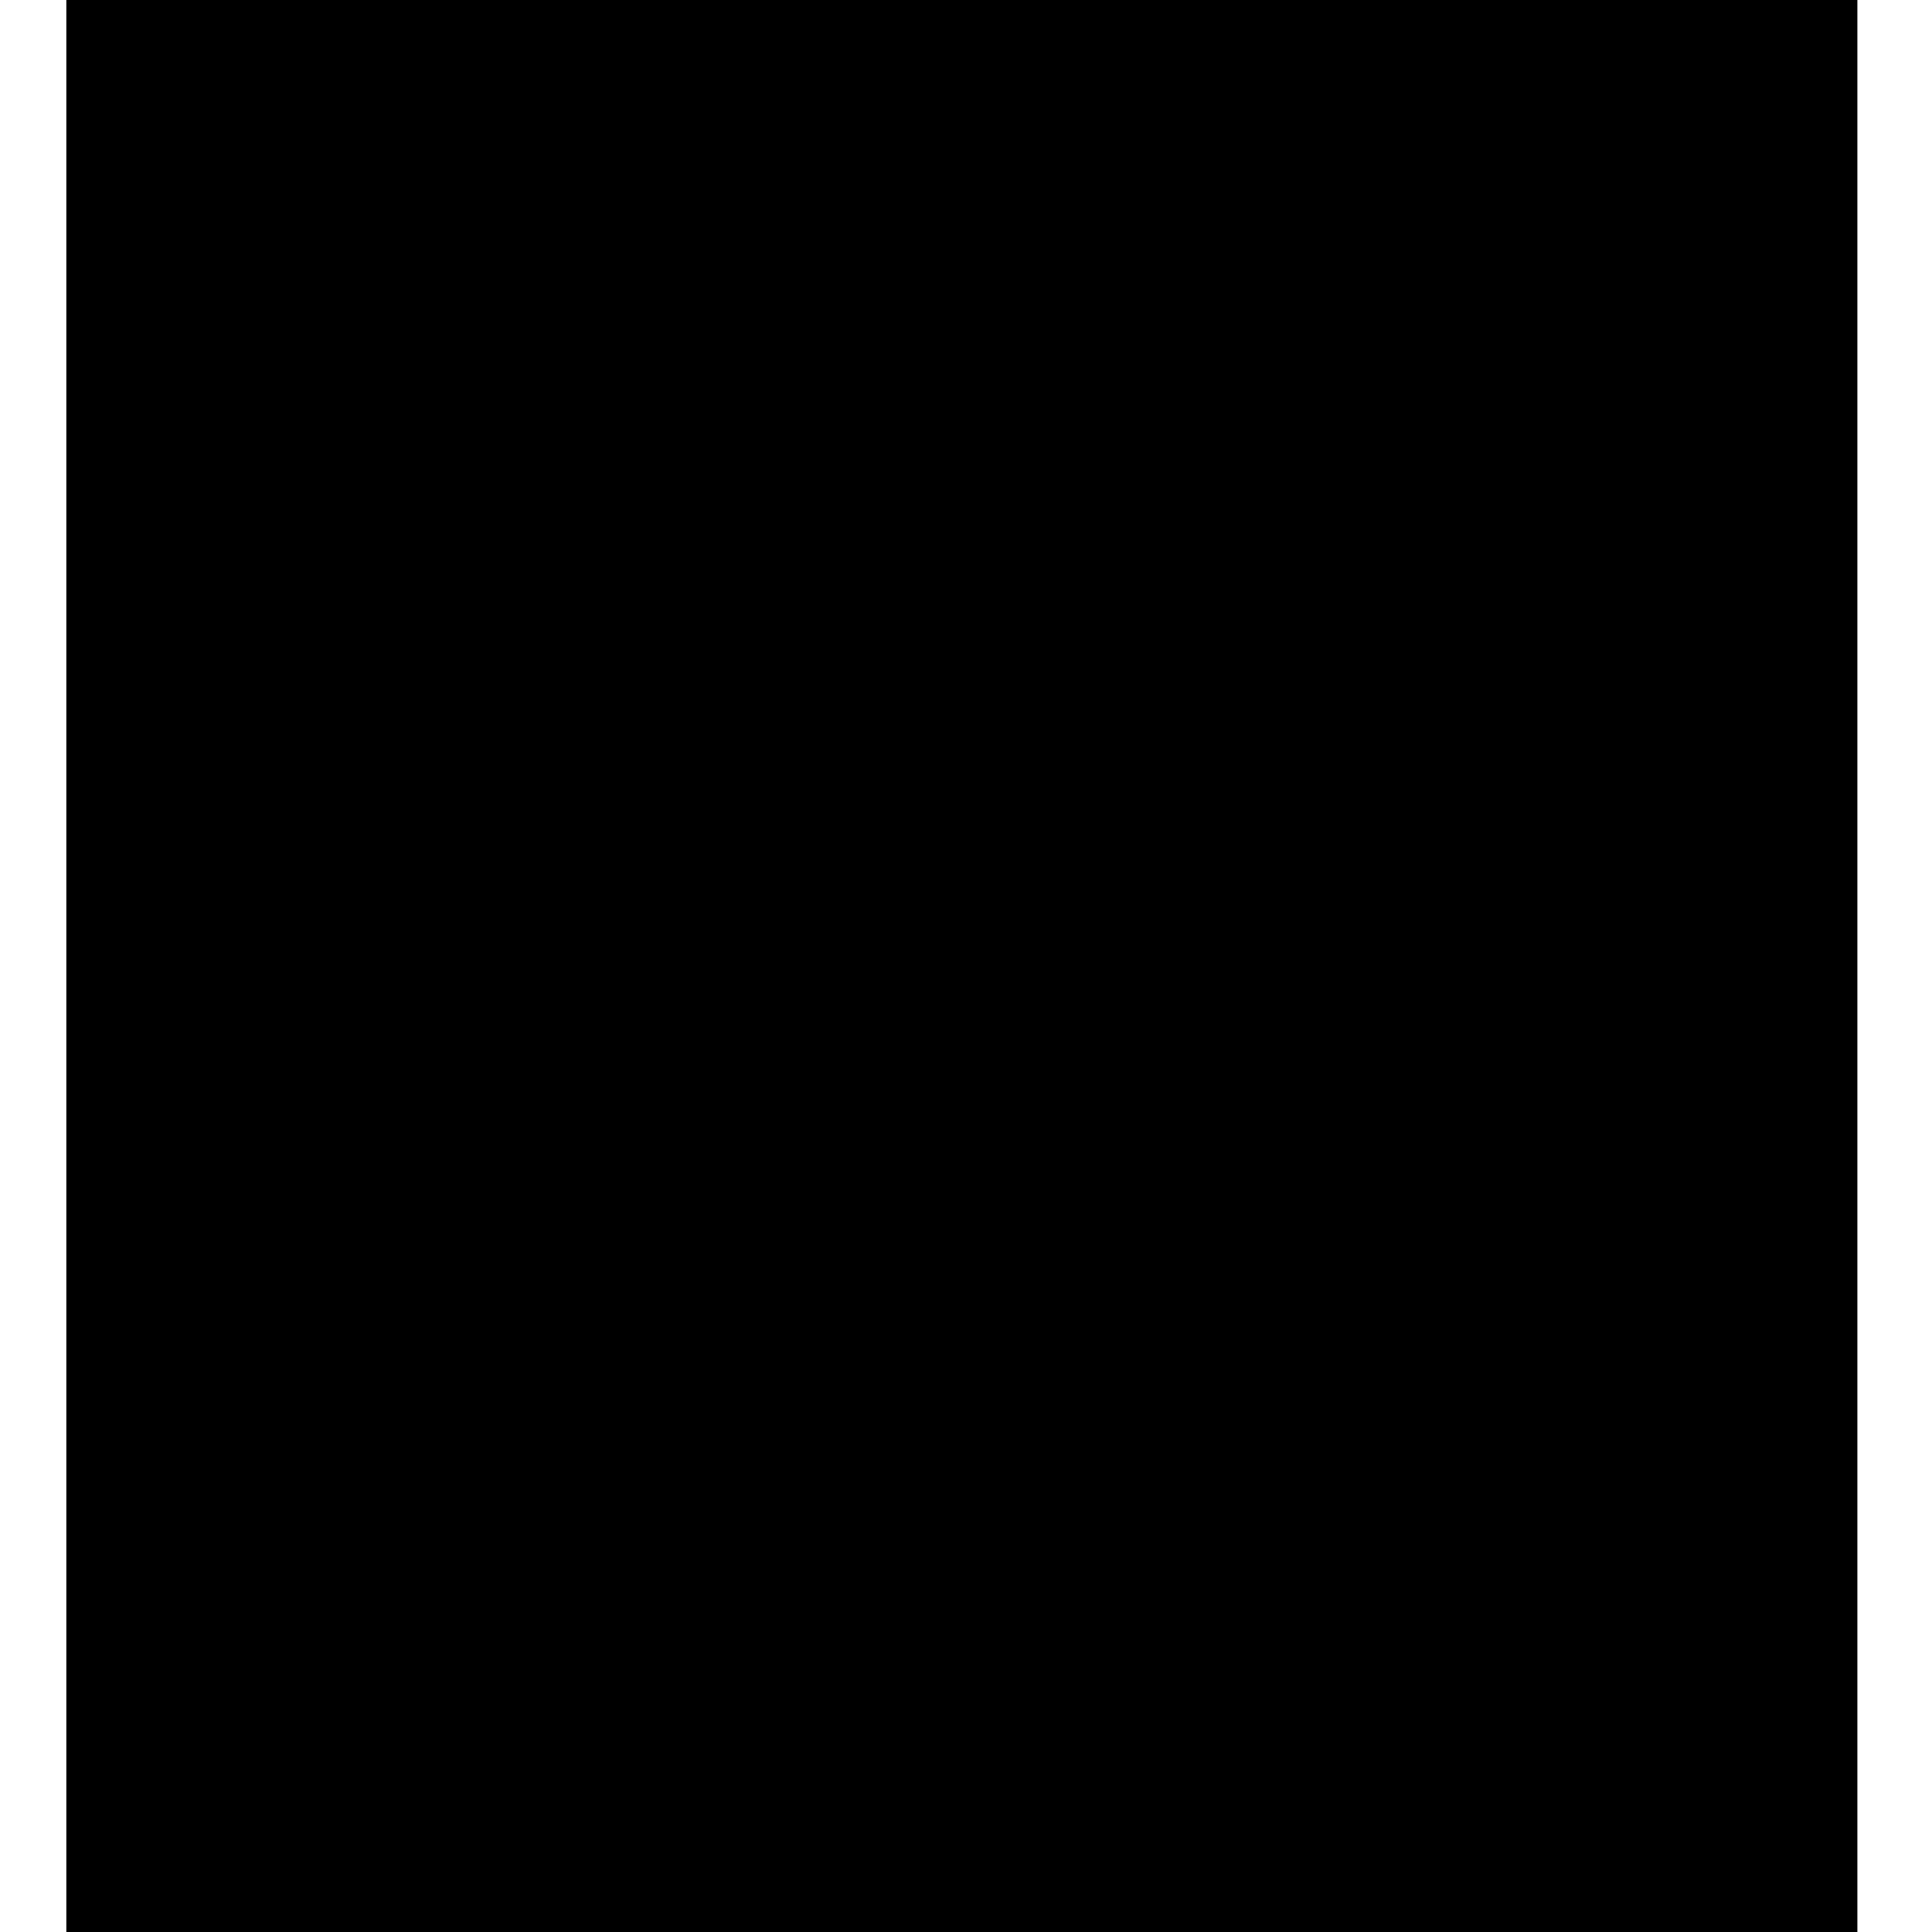
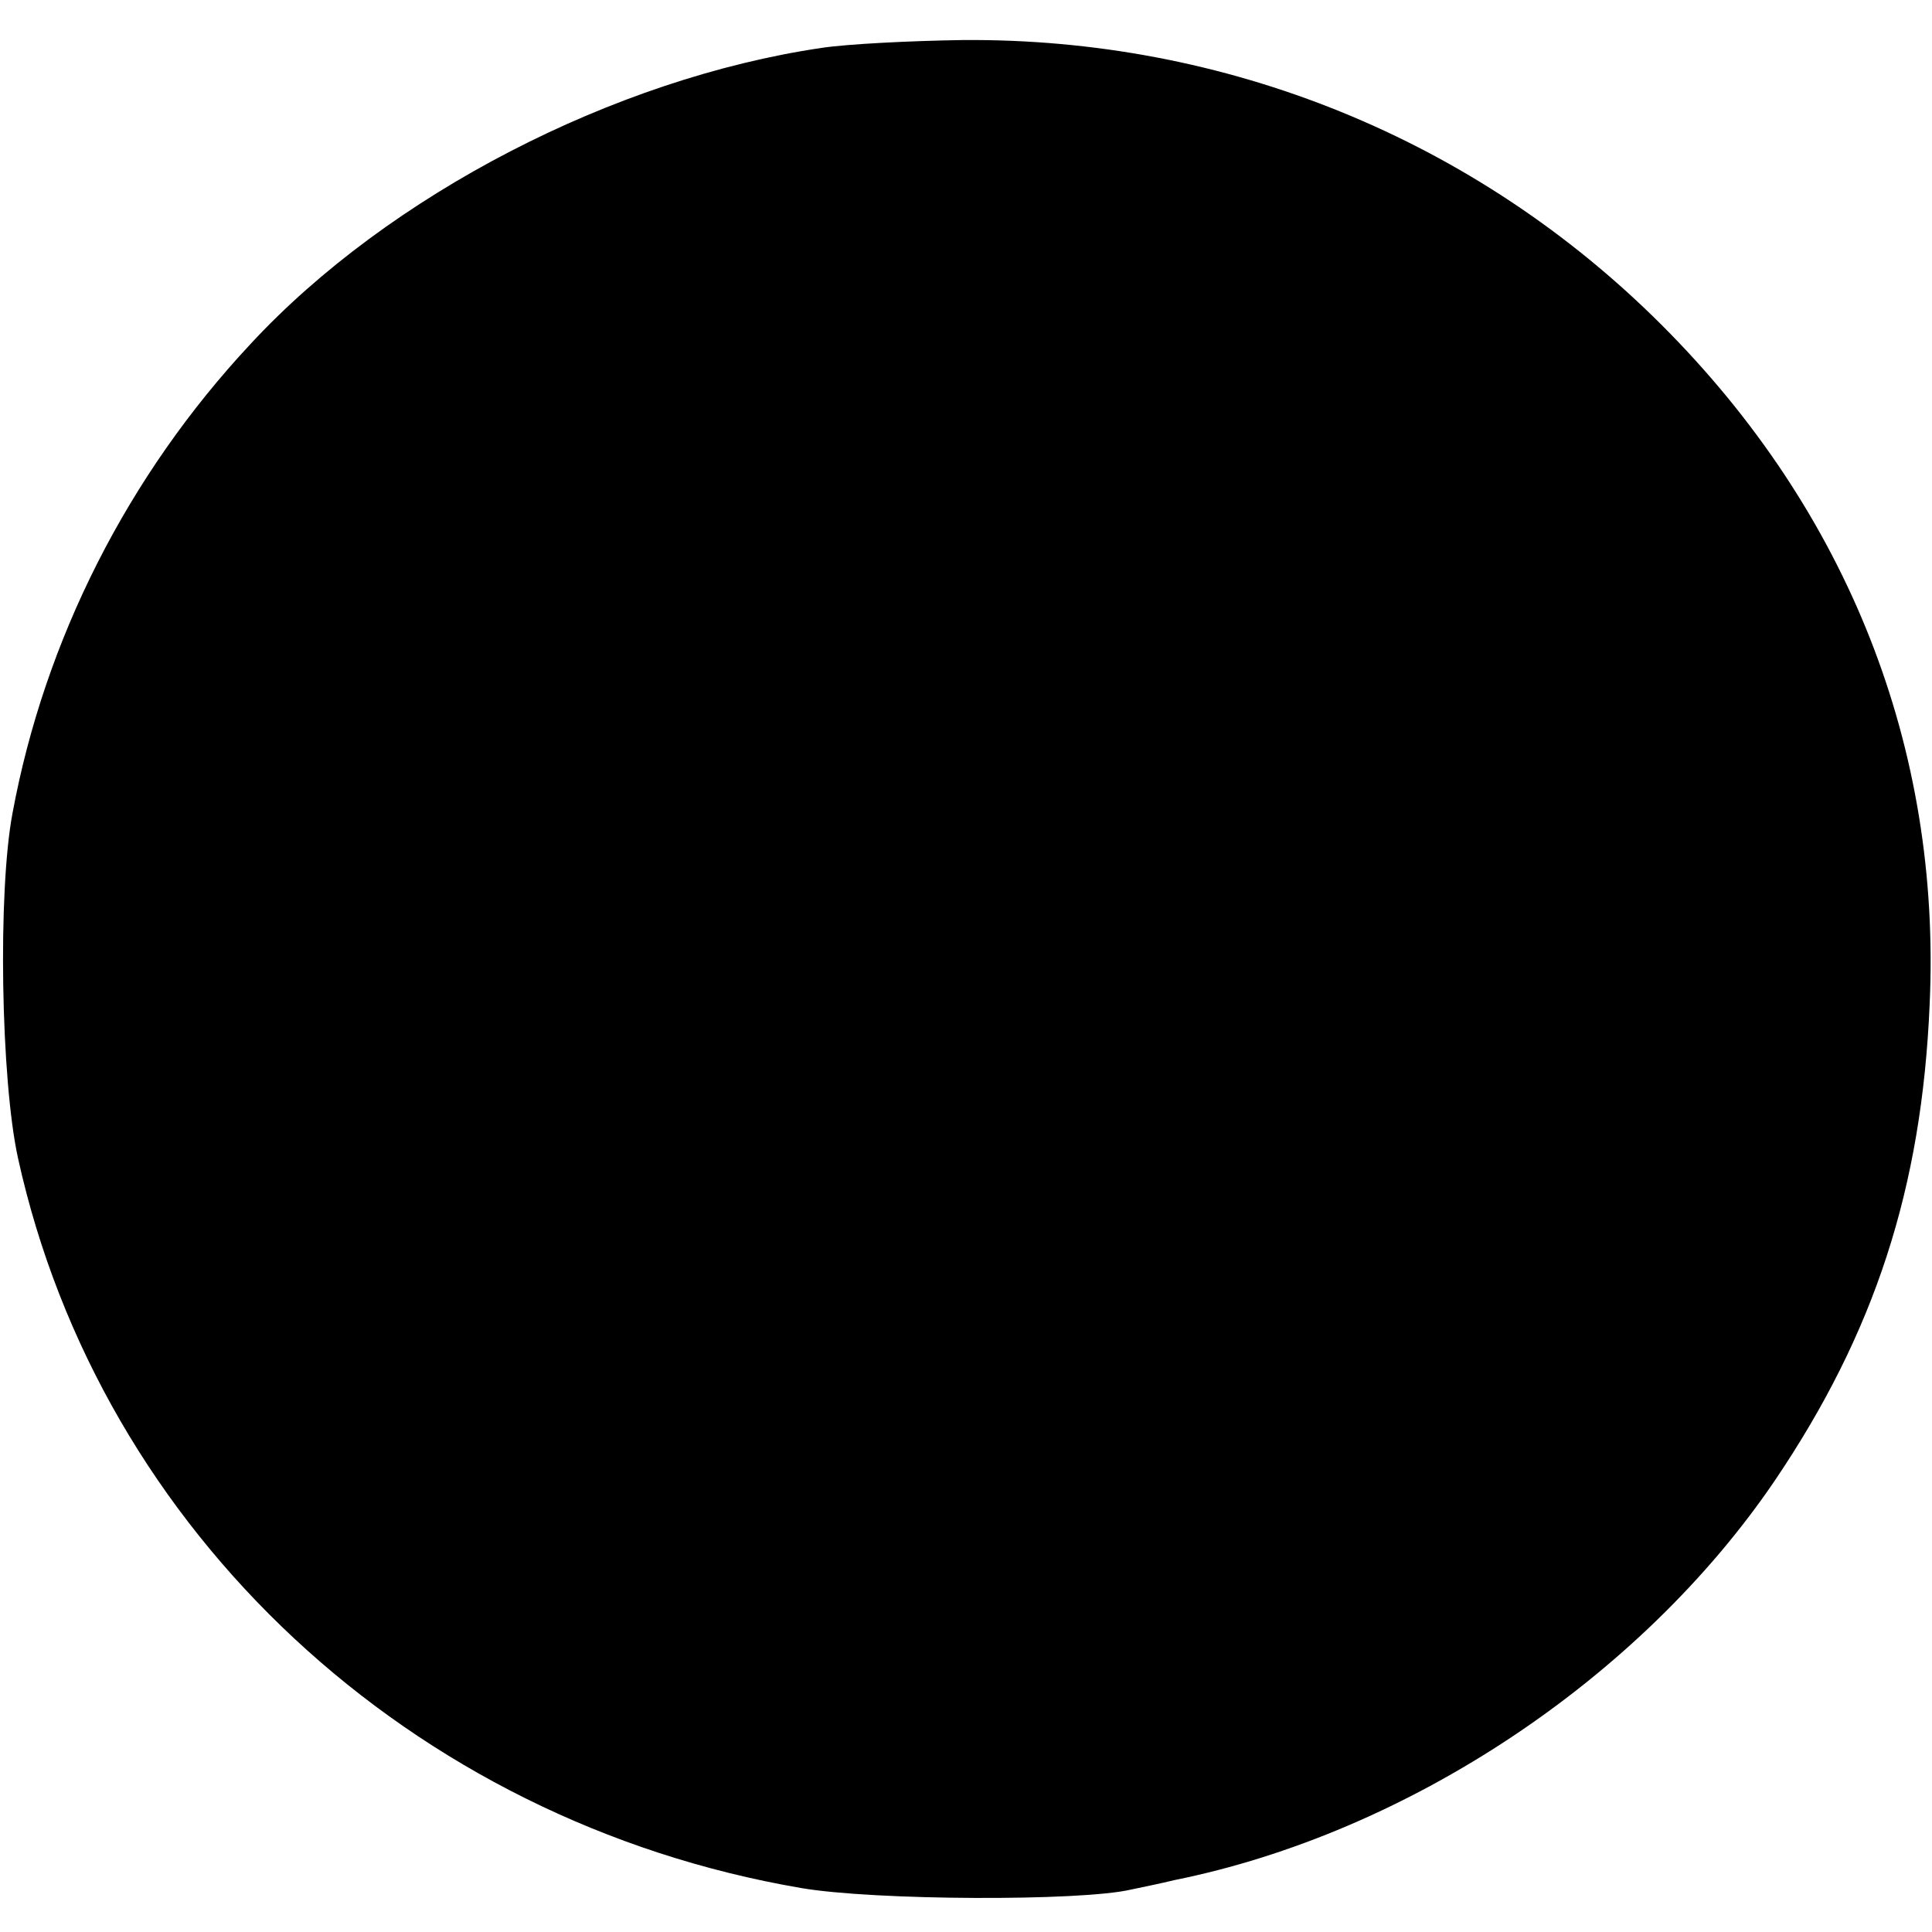
- <svg xmlns="http://www.w3.org/2000/svg" version="1.0" width="233pt" height="233pt" viewBox="0 0 233 233" preserveAspectRatio="xMidYMid meet">
-   <g transform="translate(0,233) scale(0.1,-0.1)" fill="#000000" stroke="none">
-     <path d="M80 1165 l0 -1165 1080 0 1080 0 0 1165 0 1165 -1080 0 -1080 0 0 -1165z" />
+ <svg xmlns="http://www.w3.org/2000/svg" version="1.0" width="246pt" height="246pt" viewBox="0 0 246 246" preserveAspectRatio="xMidYMid meet">
+   <g transform="translate(0,246) scale(0.1,-0.1)" fill="#000000" stroke="none">
+     <path d="M1046 2399 c-264 -39 -551 -187 -727 -377 -156 -167 -262 -376 -303 -597 -19 -100 -15 -340 7 -440 105 -476 500 -844 997 -929 93 -16 356 -17 420 -2 14 3 39 8 55 12 298 60 594 257 765 509 127 188 187 372 197 606 15 327 -104 628 -341 865 -237 237 -555 366 -891 363 -66 -1 -146 -5 -179 -10z" />
  </g>
</svg>
